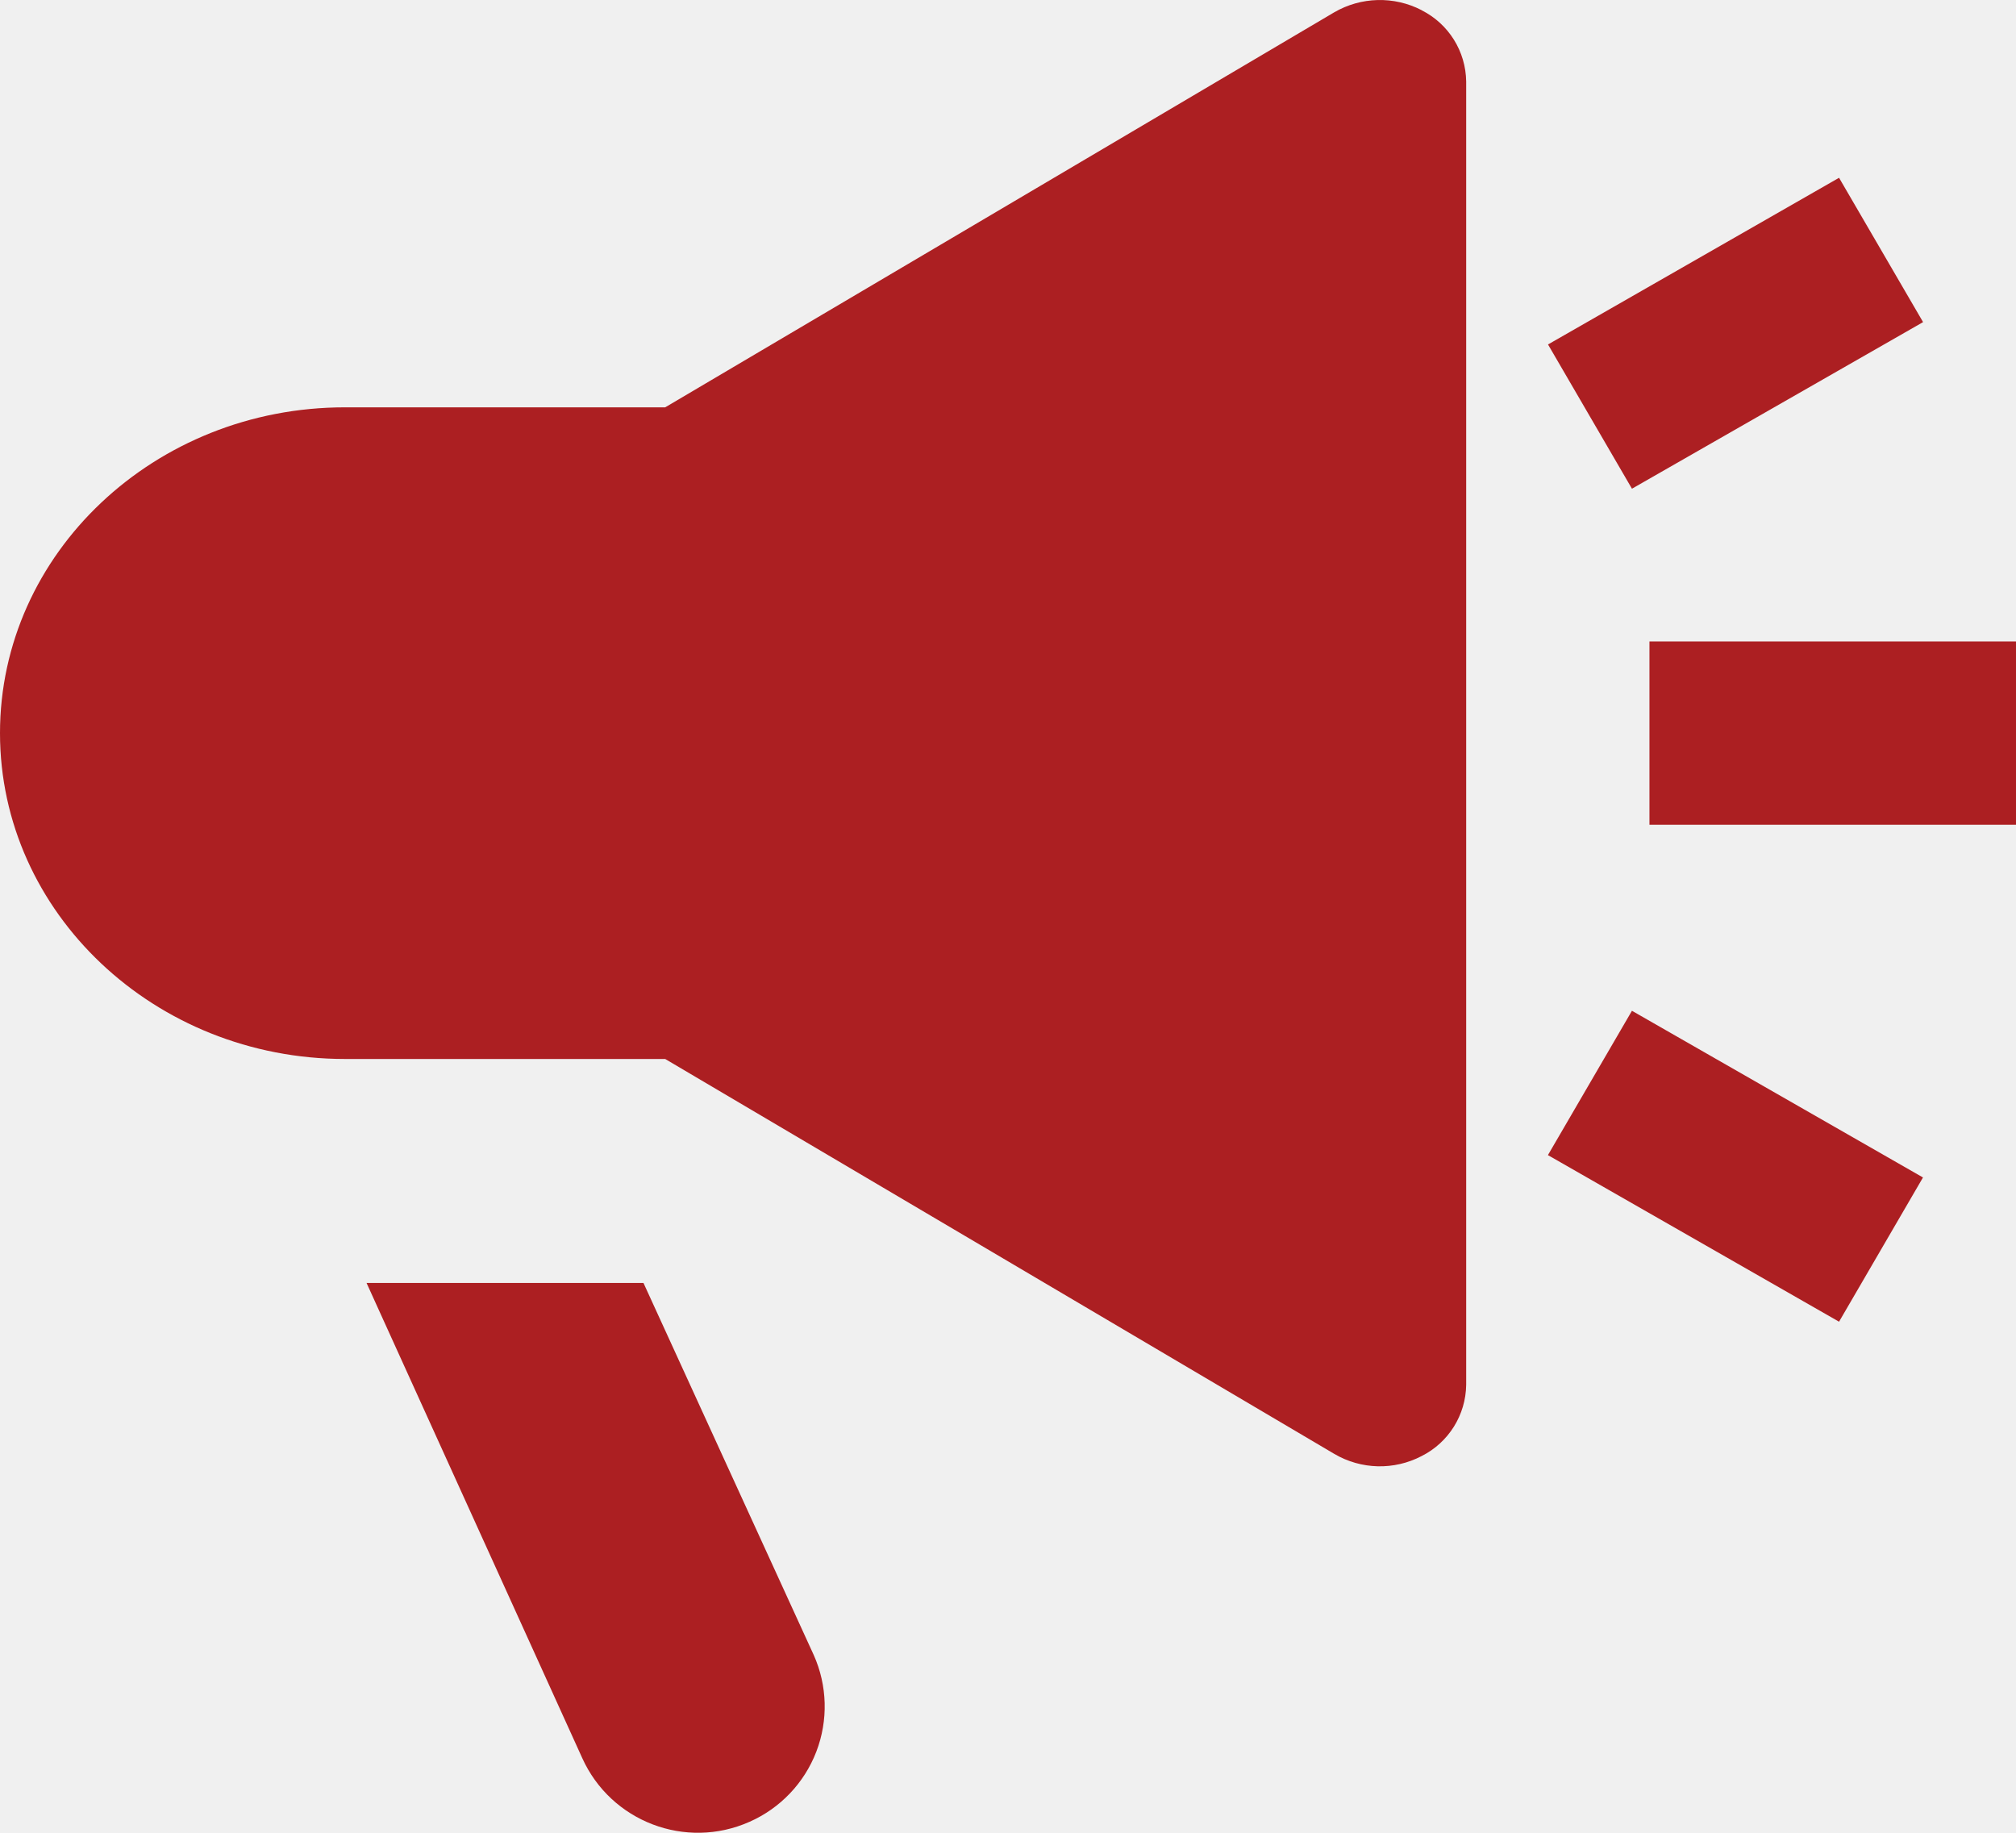
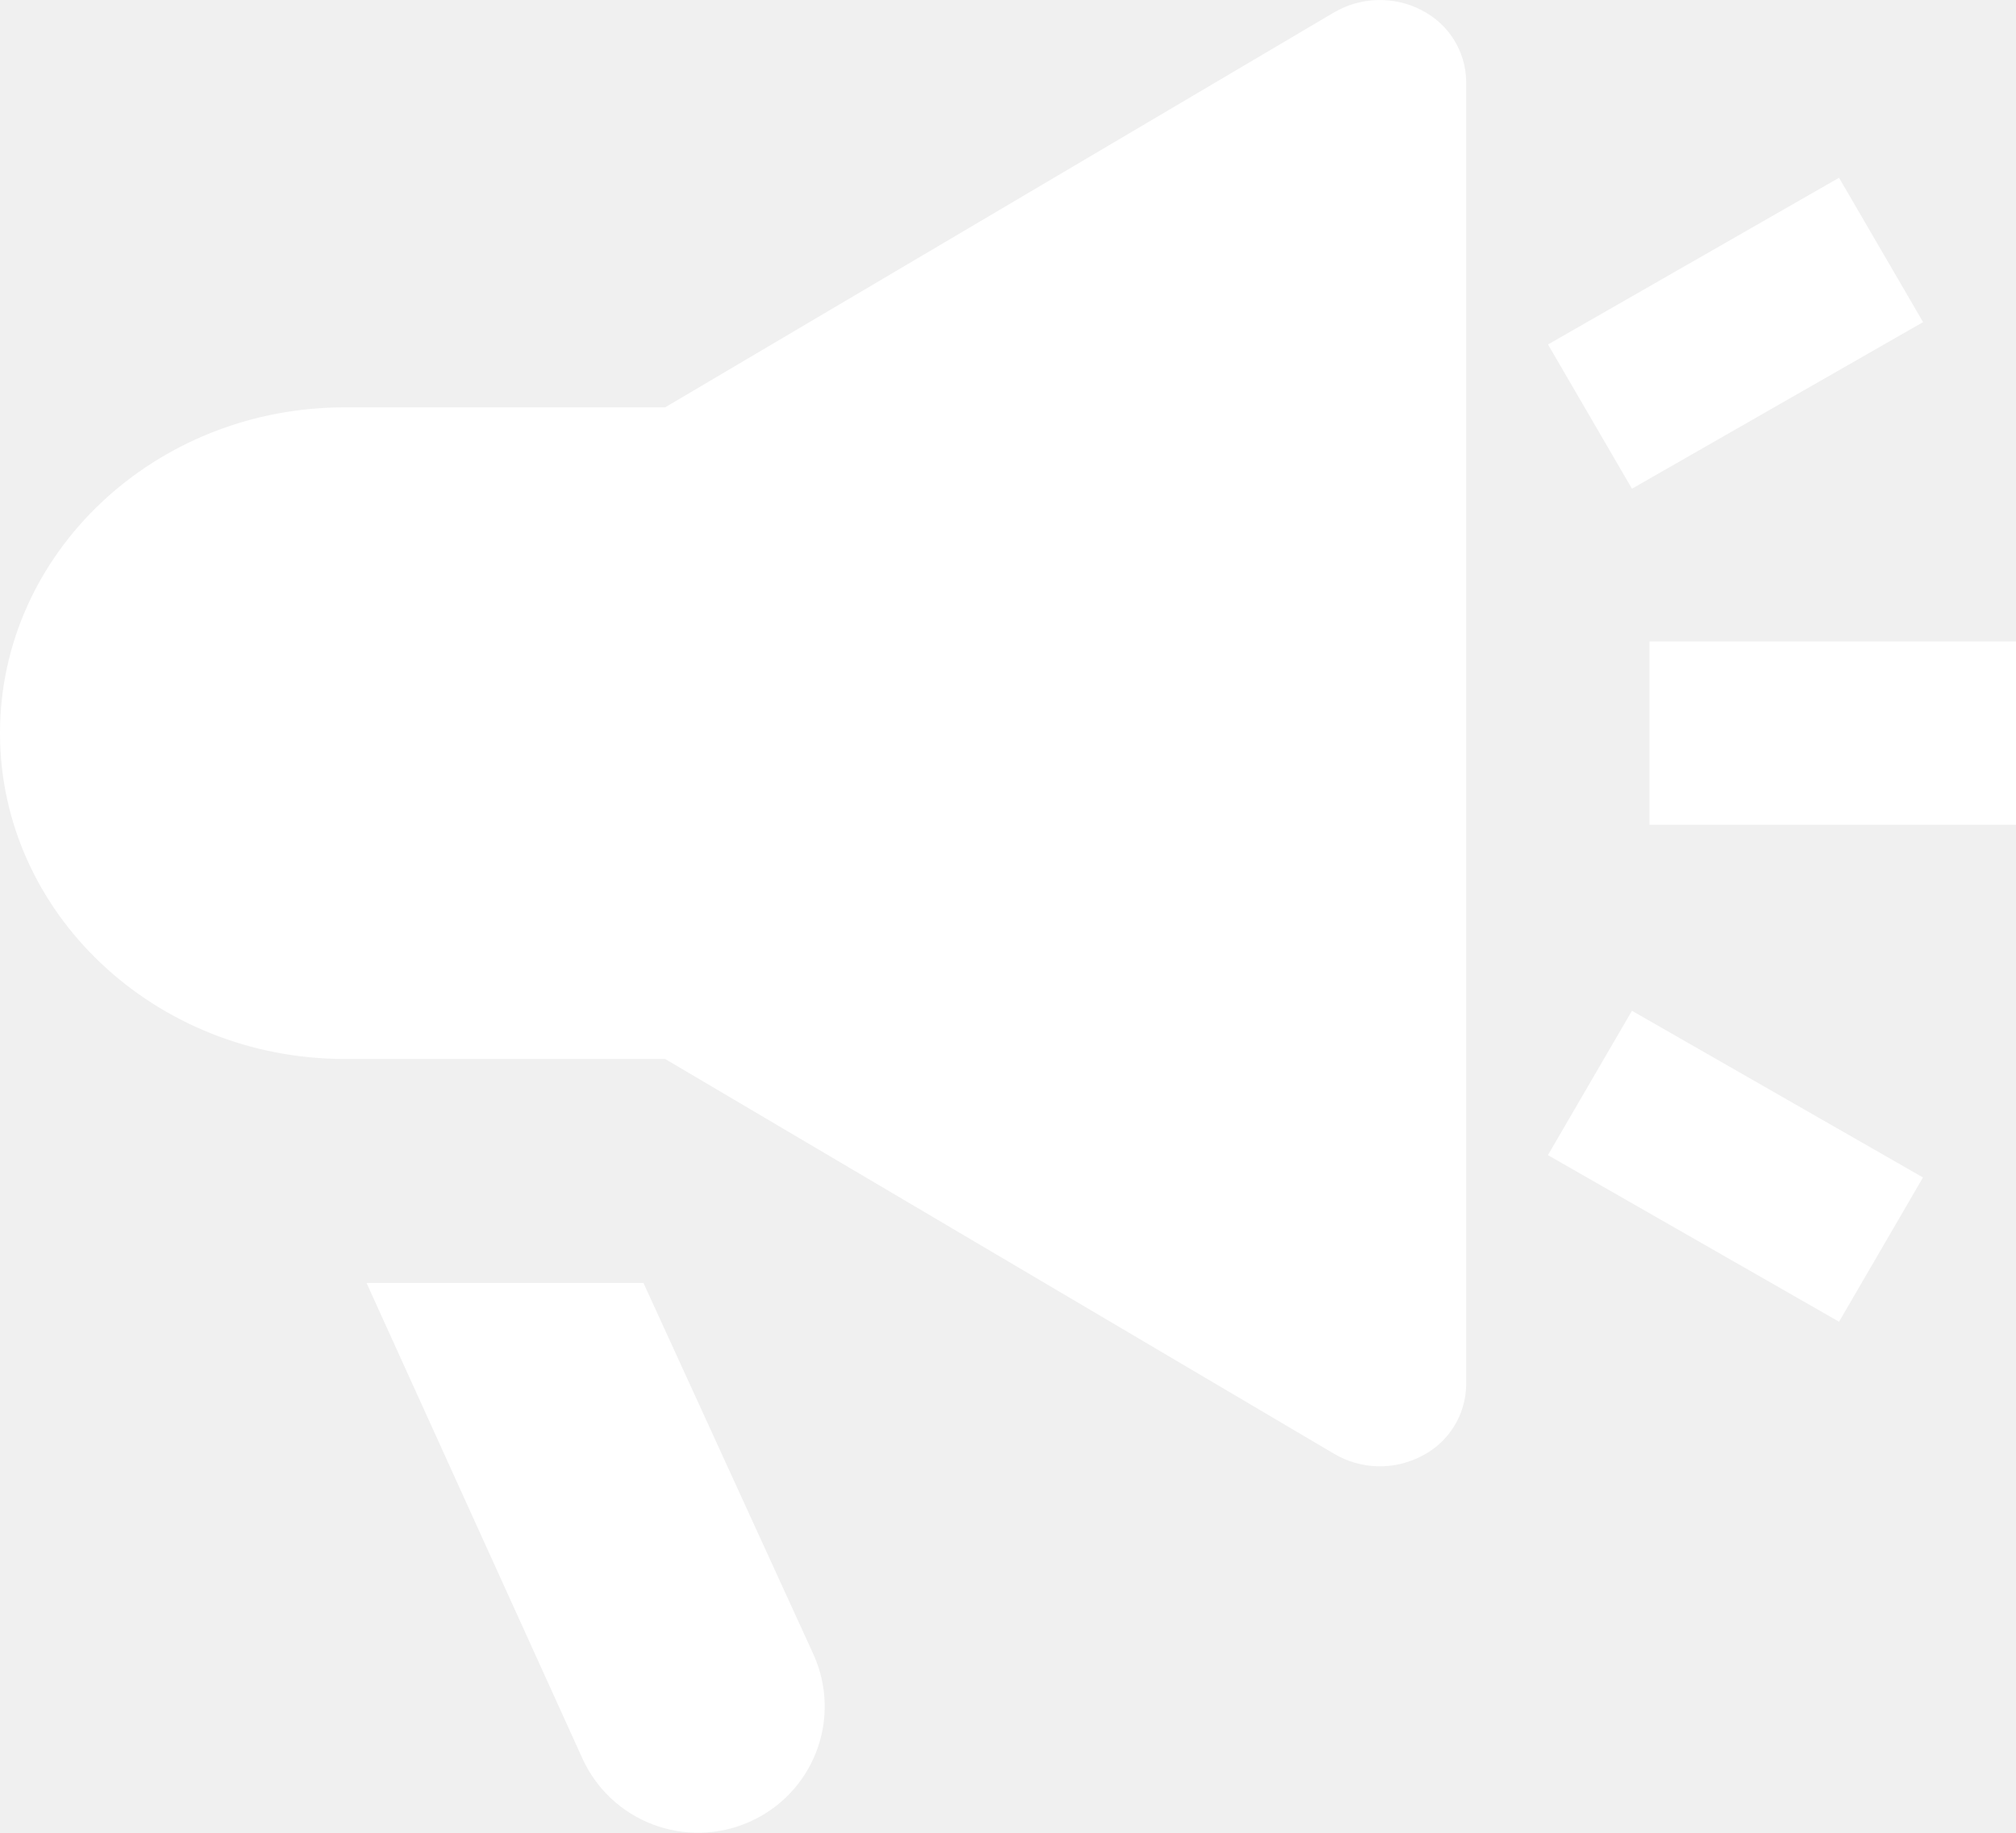
<svg xmlns="http://www.w3.org/2000/svg" width="22" height="20" viewBox="0 0 22 20">
-   <g fill="#AC1F22" fill-rule="nonzero">
+   <g fill="#FFF" fill-rule="nonzero">
    <path d="M15.514.111a.992.992 0 0 0-.955.024l-7.3 4.31H3.765C1.688 4.444 0 6.038 0 8c0 1.96 1.688 3.556 3.765 3.556h3.494l7.301 4.309a.982.982 0 0 0 .954.024.883.883 0 0 0 .486-.778V.89a.883.883 0 0 0-.486-.778zM18 7h4v2h-4zM16.893 3.759l3.176-1.819.917 1.575-3.177 1.818zM16.892 12.605l.917-1.575 3.176 1.819-.916 1.574zM7.022 14H4l2.353 5.183a1.386 1.386 0 0 0 1.827.697 1.376 1.376 0 0 0 .7-1.82L7.022 14z" />
  </g>
</svg>
